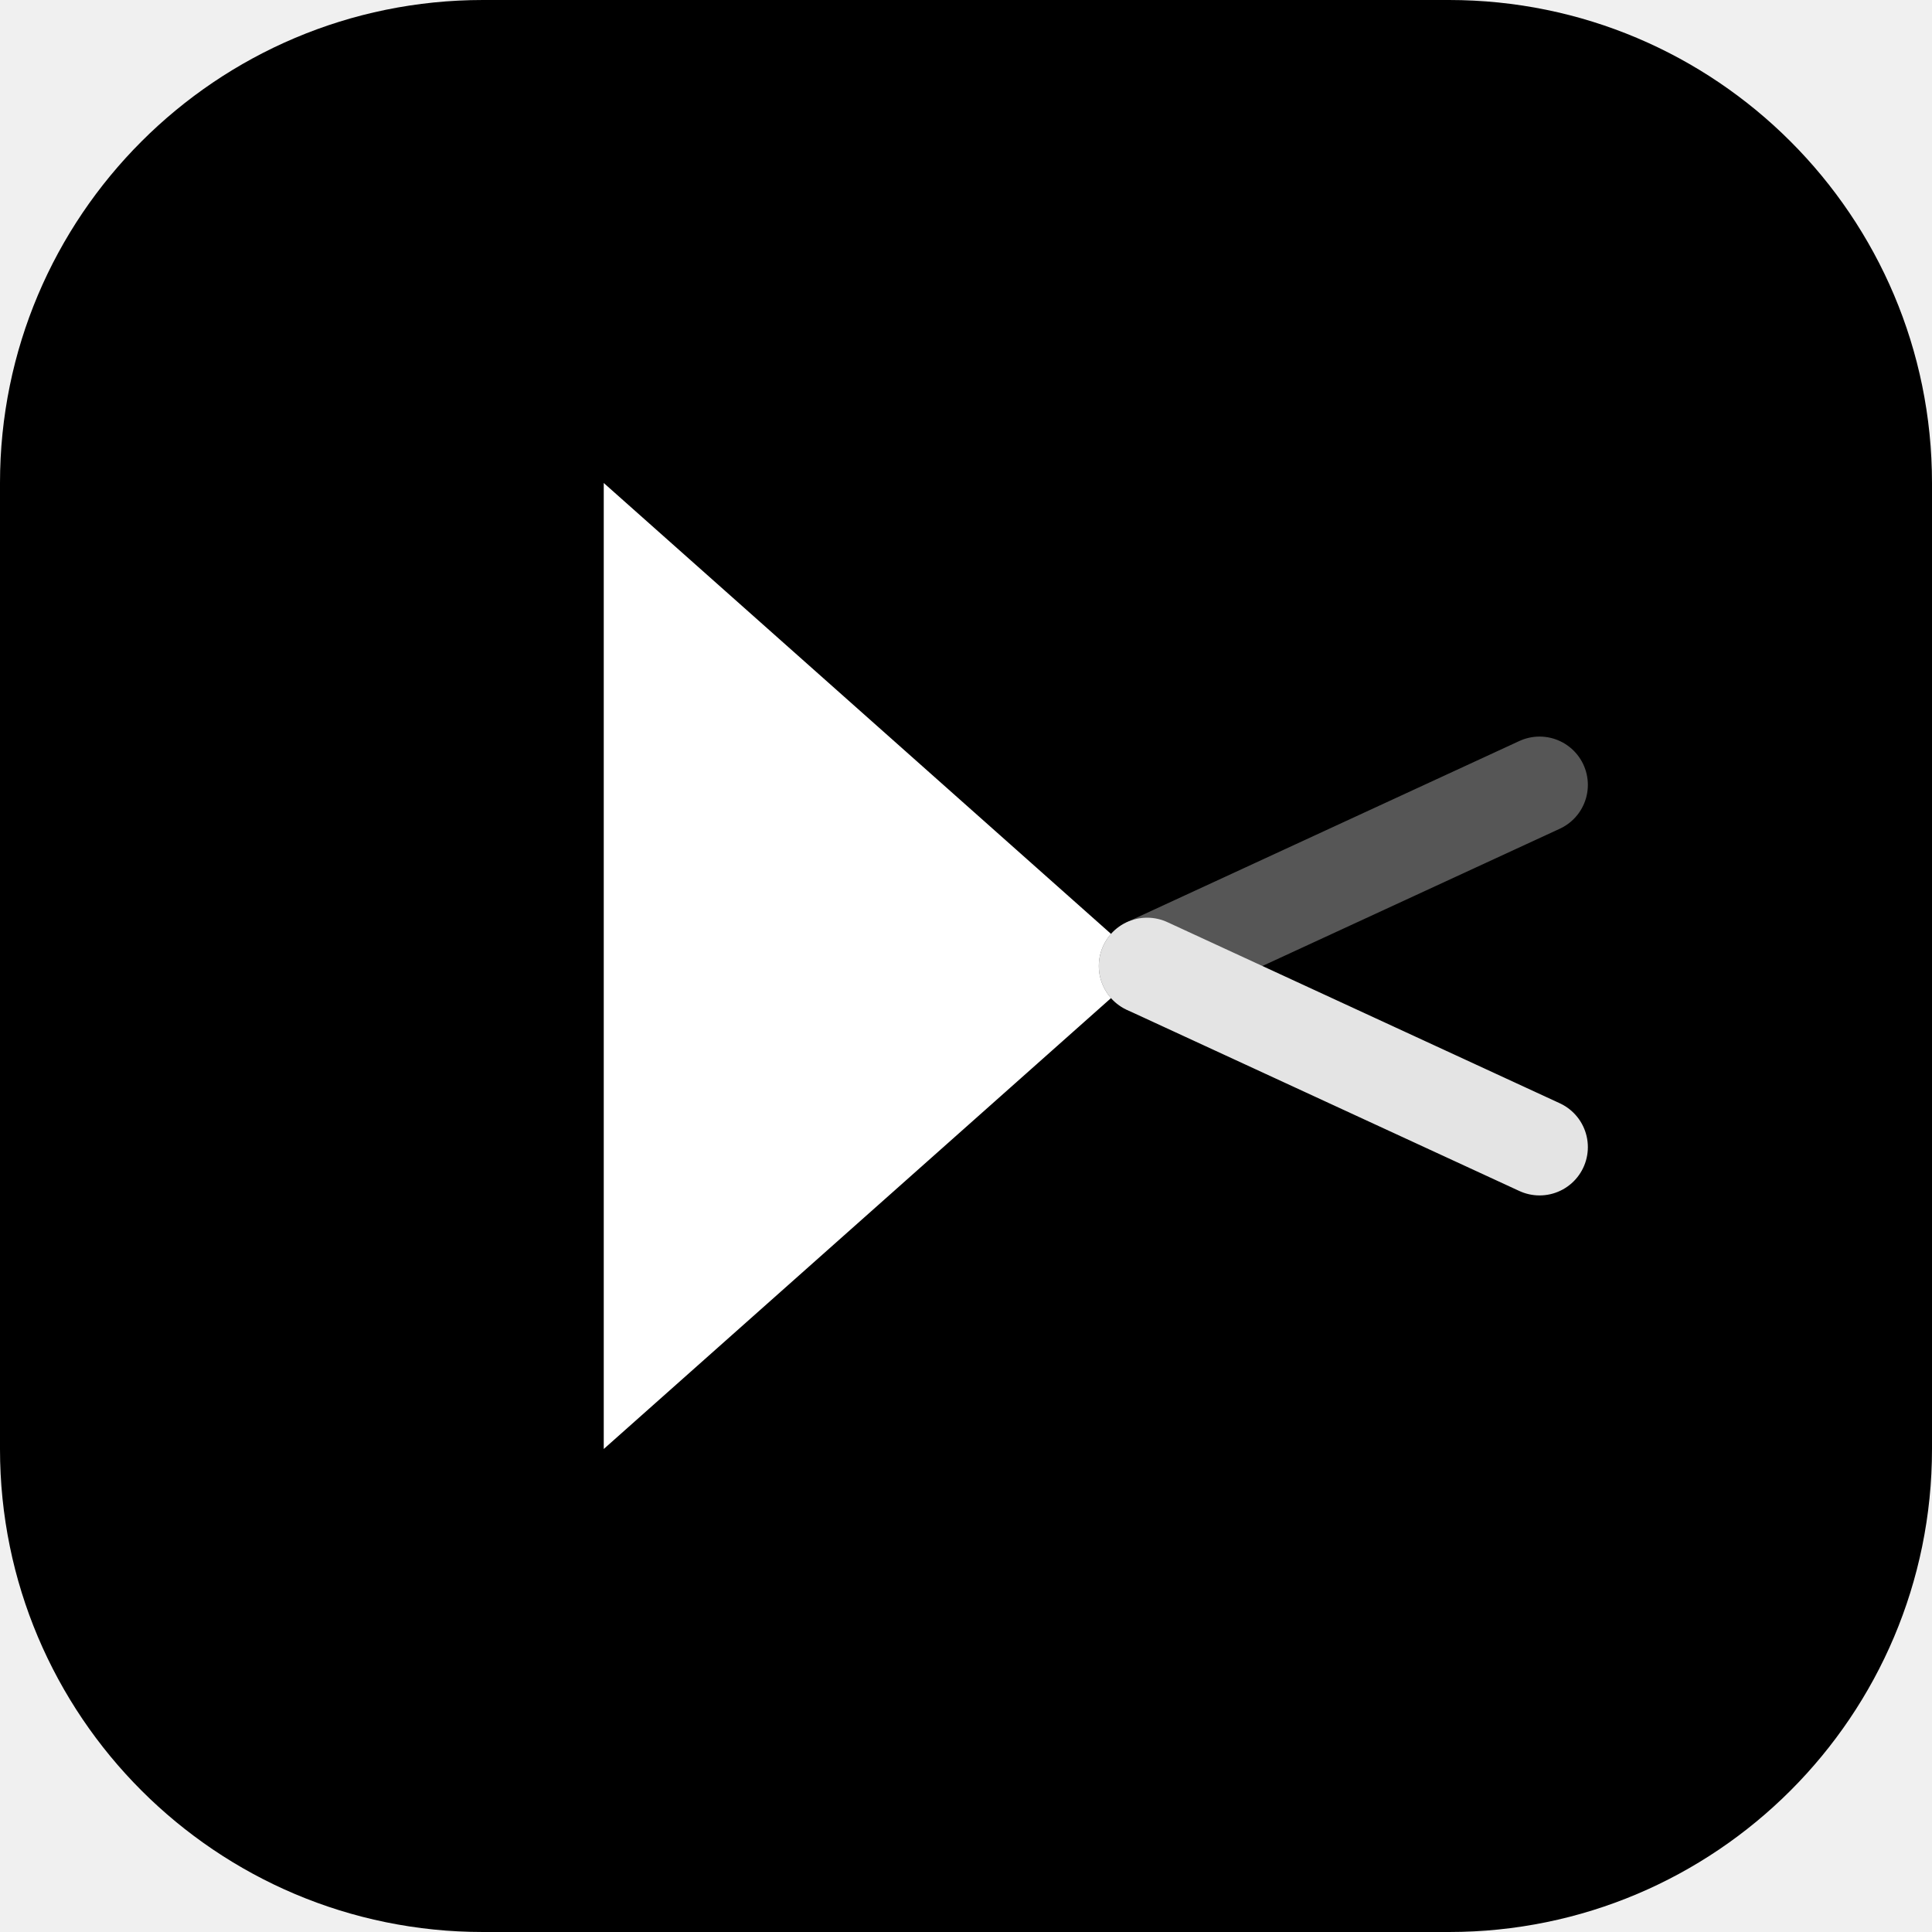
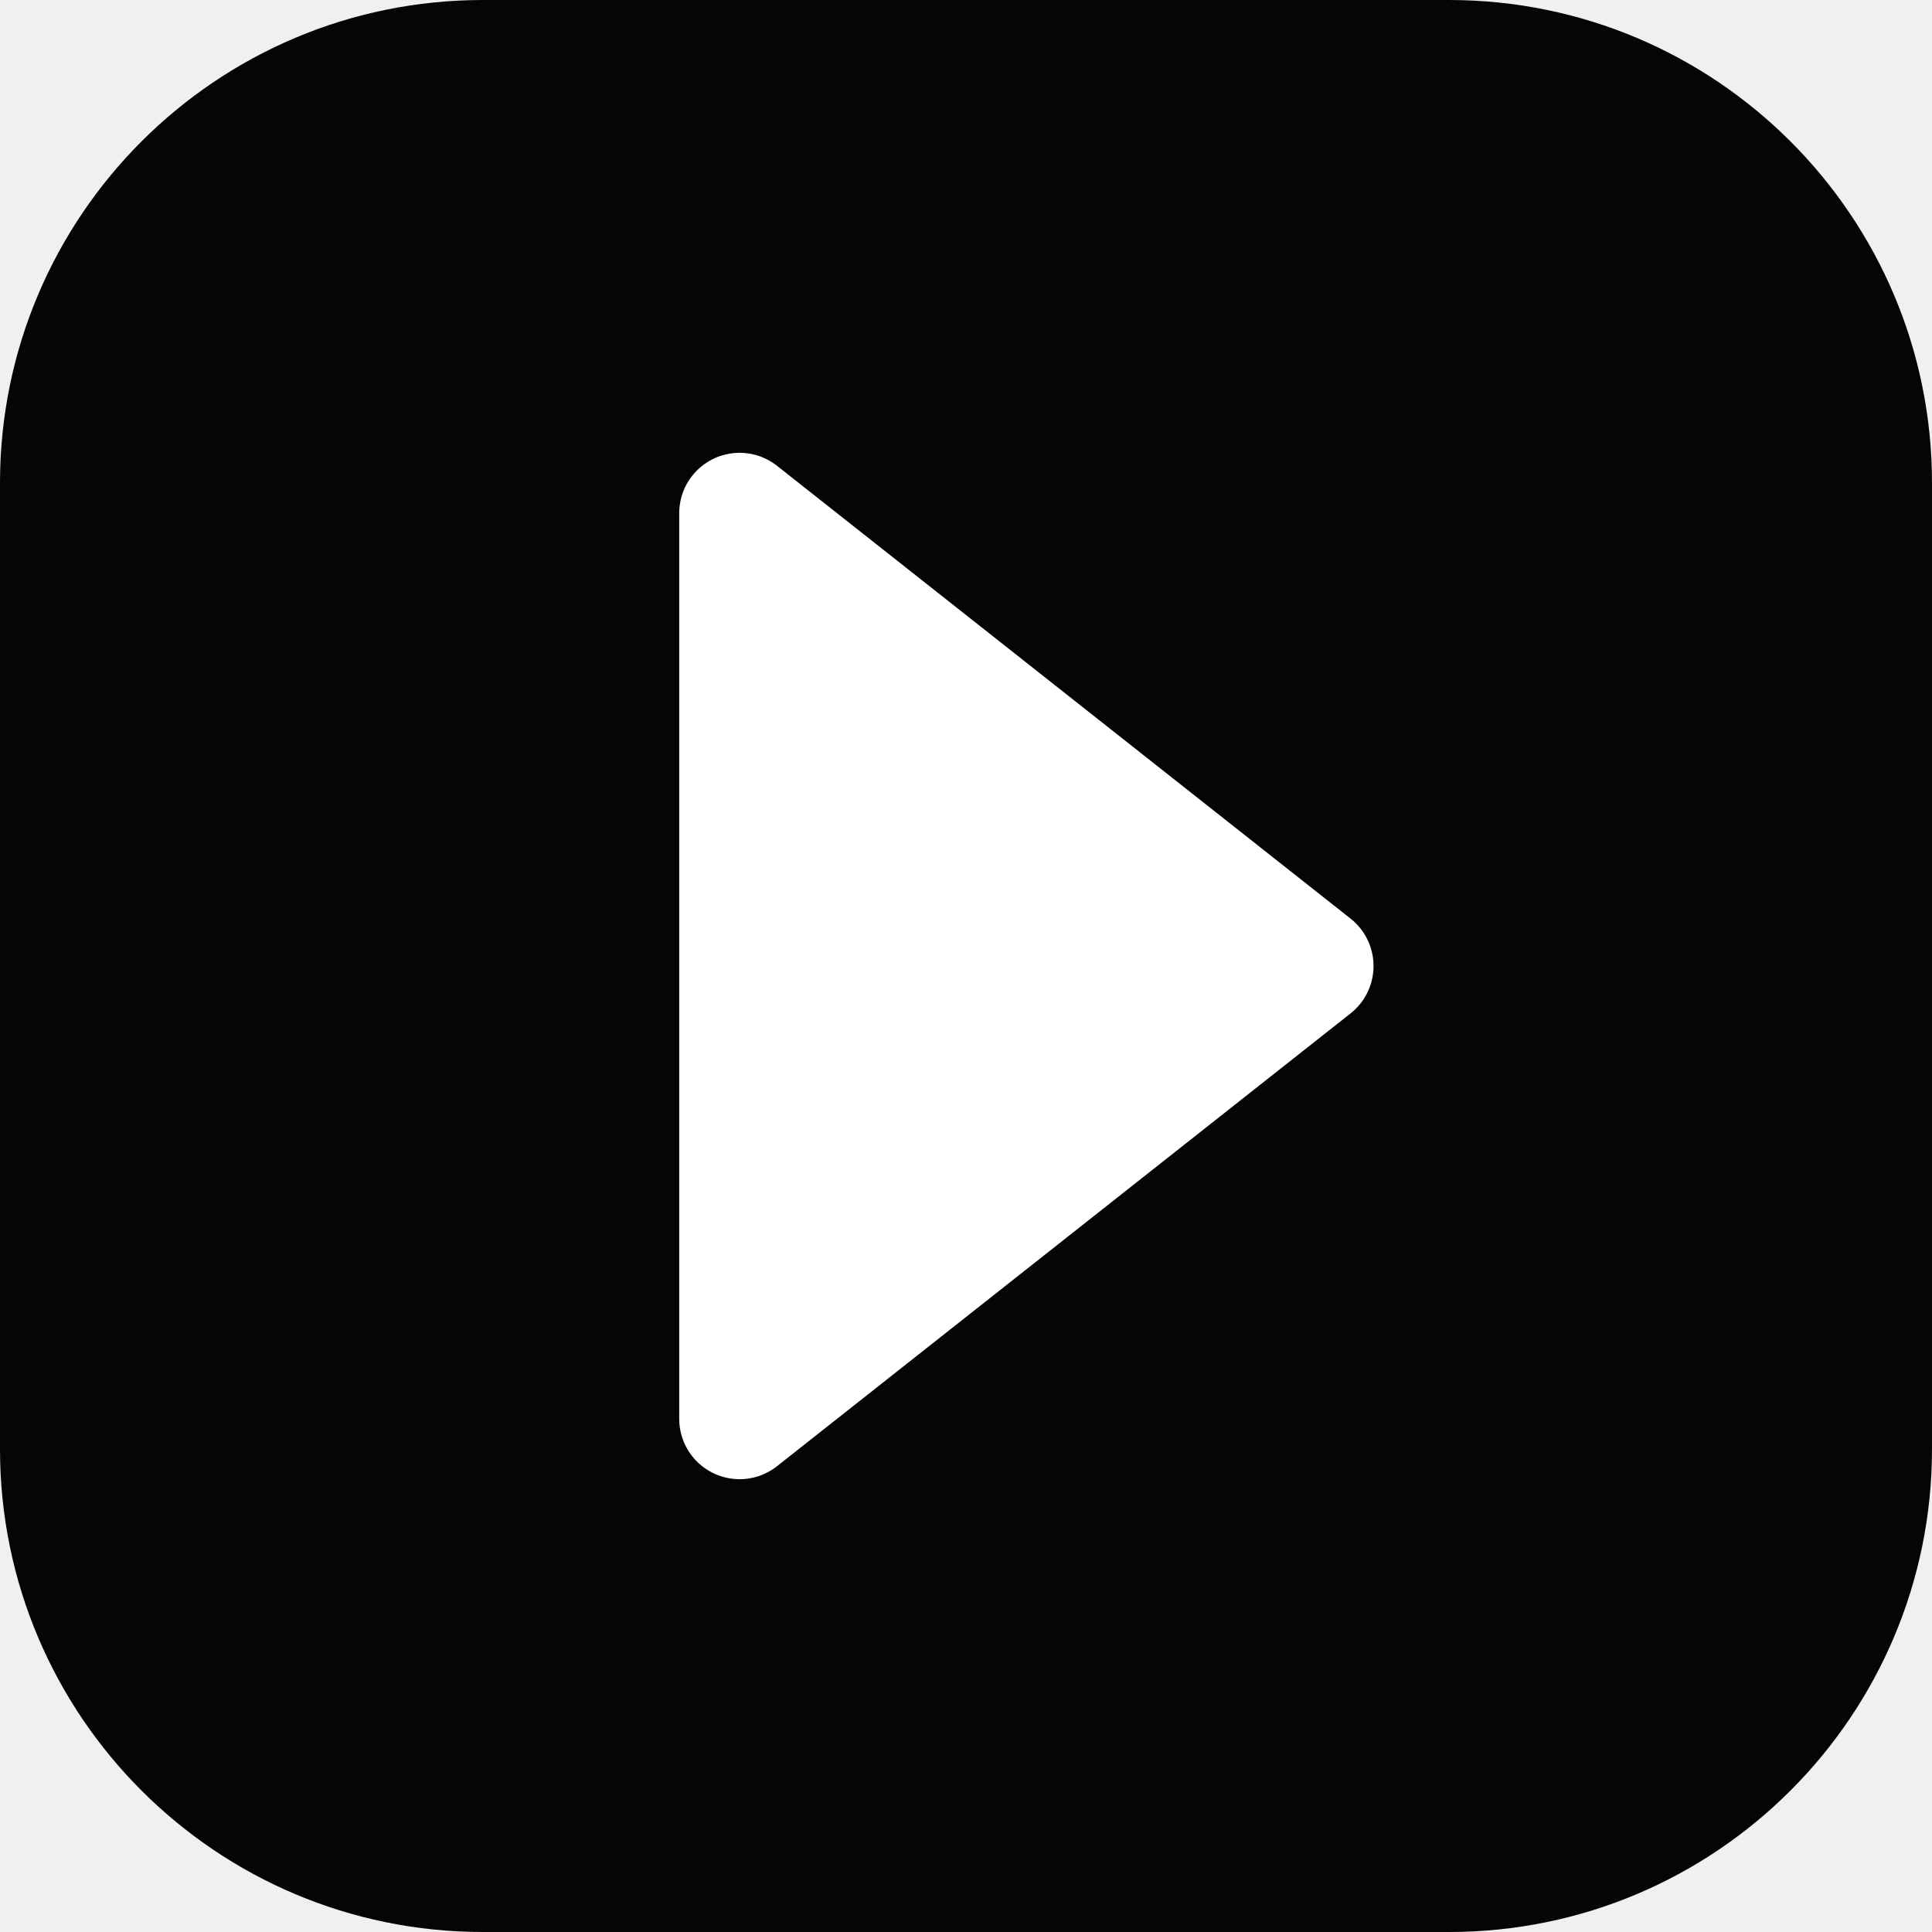
<svg xmlns="http://www.w3.org/2000/svg" viewBox="0 0 64 64" role="img" aria-labelledby="prism-icon-title prism-icon-desc">
-   <rect width="64" height="64" rx="16" fill="#000000" />
-   <path d="M20 16L38 32L20 48Z" fill="#FFFFFF" />
-   <path d="M38 32L51 26" fill="none" stroke="#565656" stroke-linecap="round" stroke-width="3.2" />
-   <path d="M38 32L51 38" fill="none" stroke="#E4E4E4" stroke-linecap="round" stroke-width="3.2" />
+   <rect width="64" height="64" rx="16" fill="#050505" />
+   <path d="M24.5 17L43.5 32L24.5 47Z" fill="#FFFFFF" stroke="#FFFFFF" stroke-linejoin="round" stroke-width="4" />
</svg>
